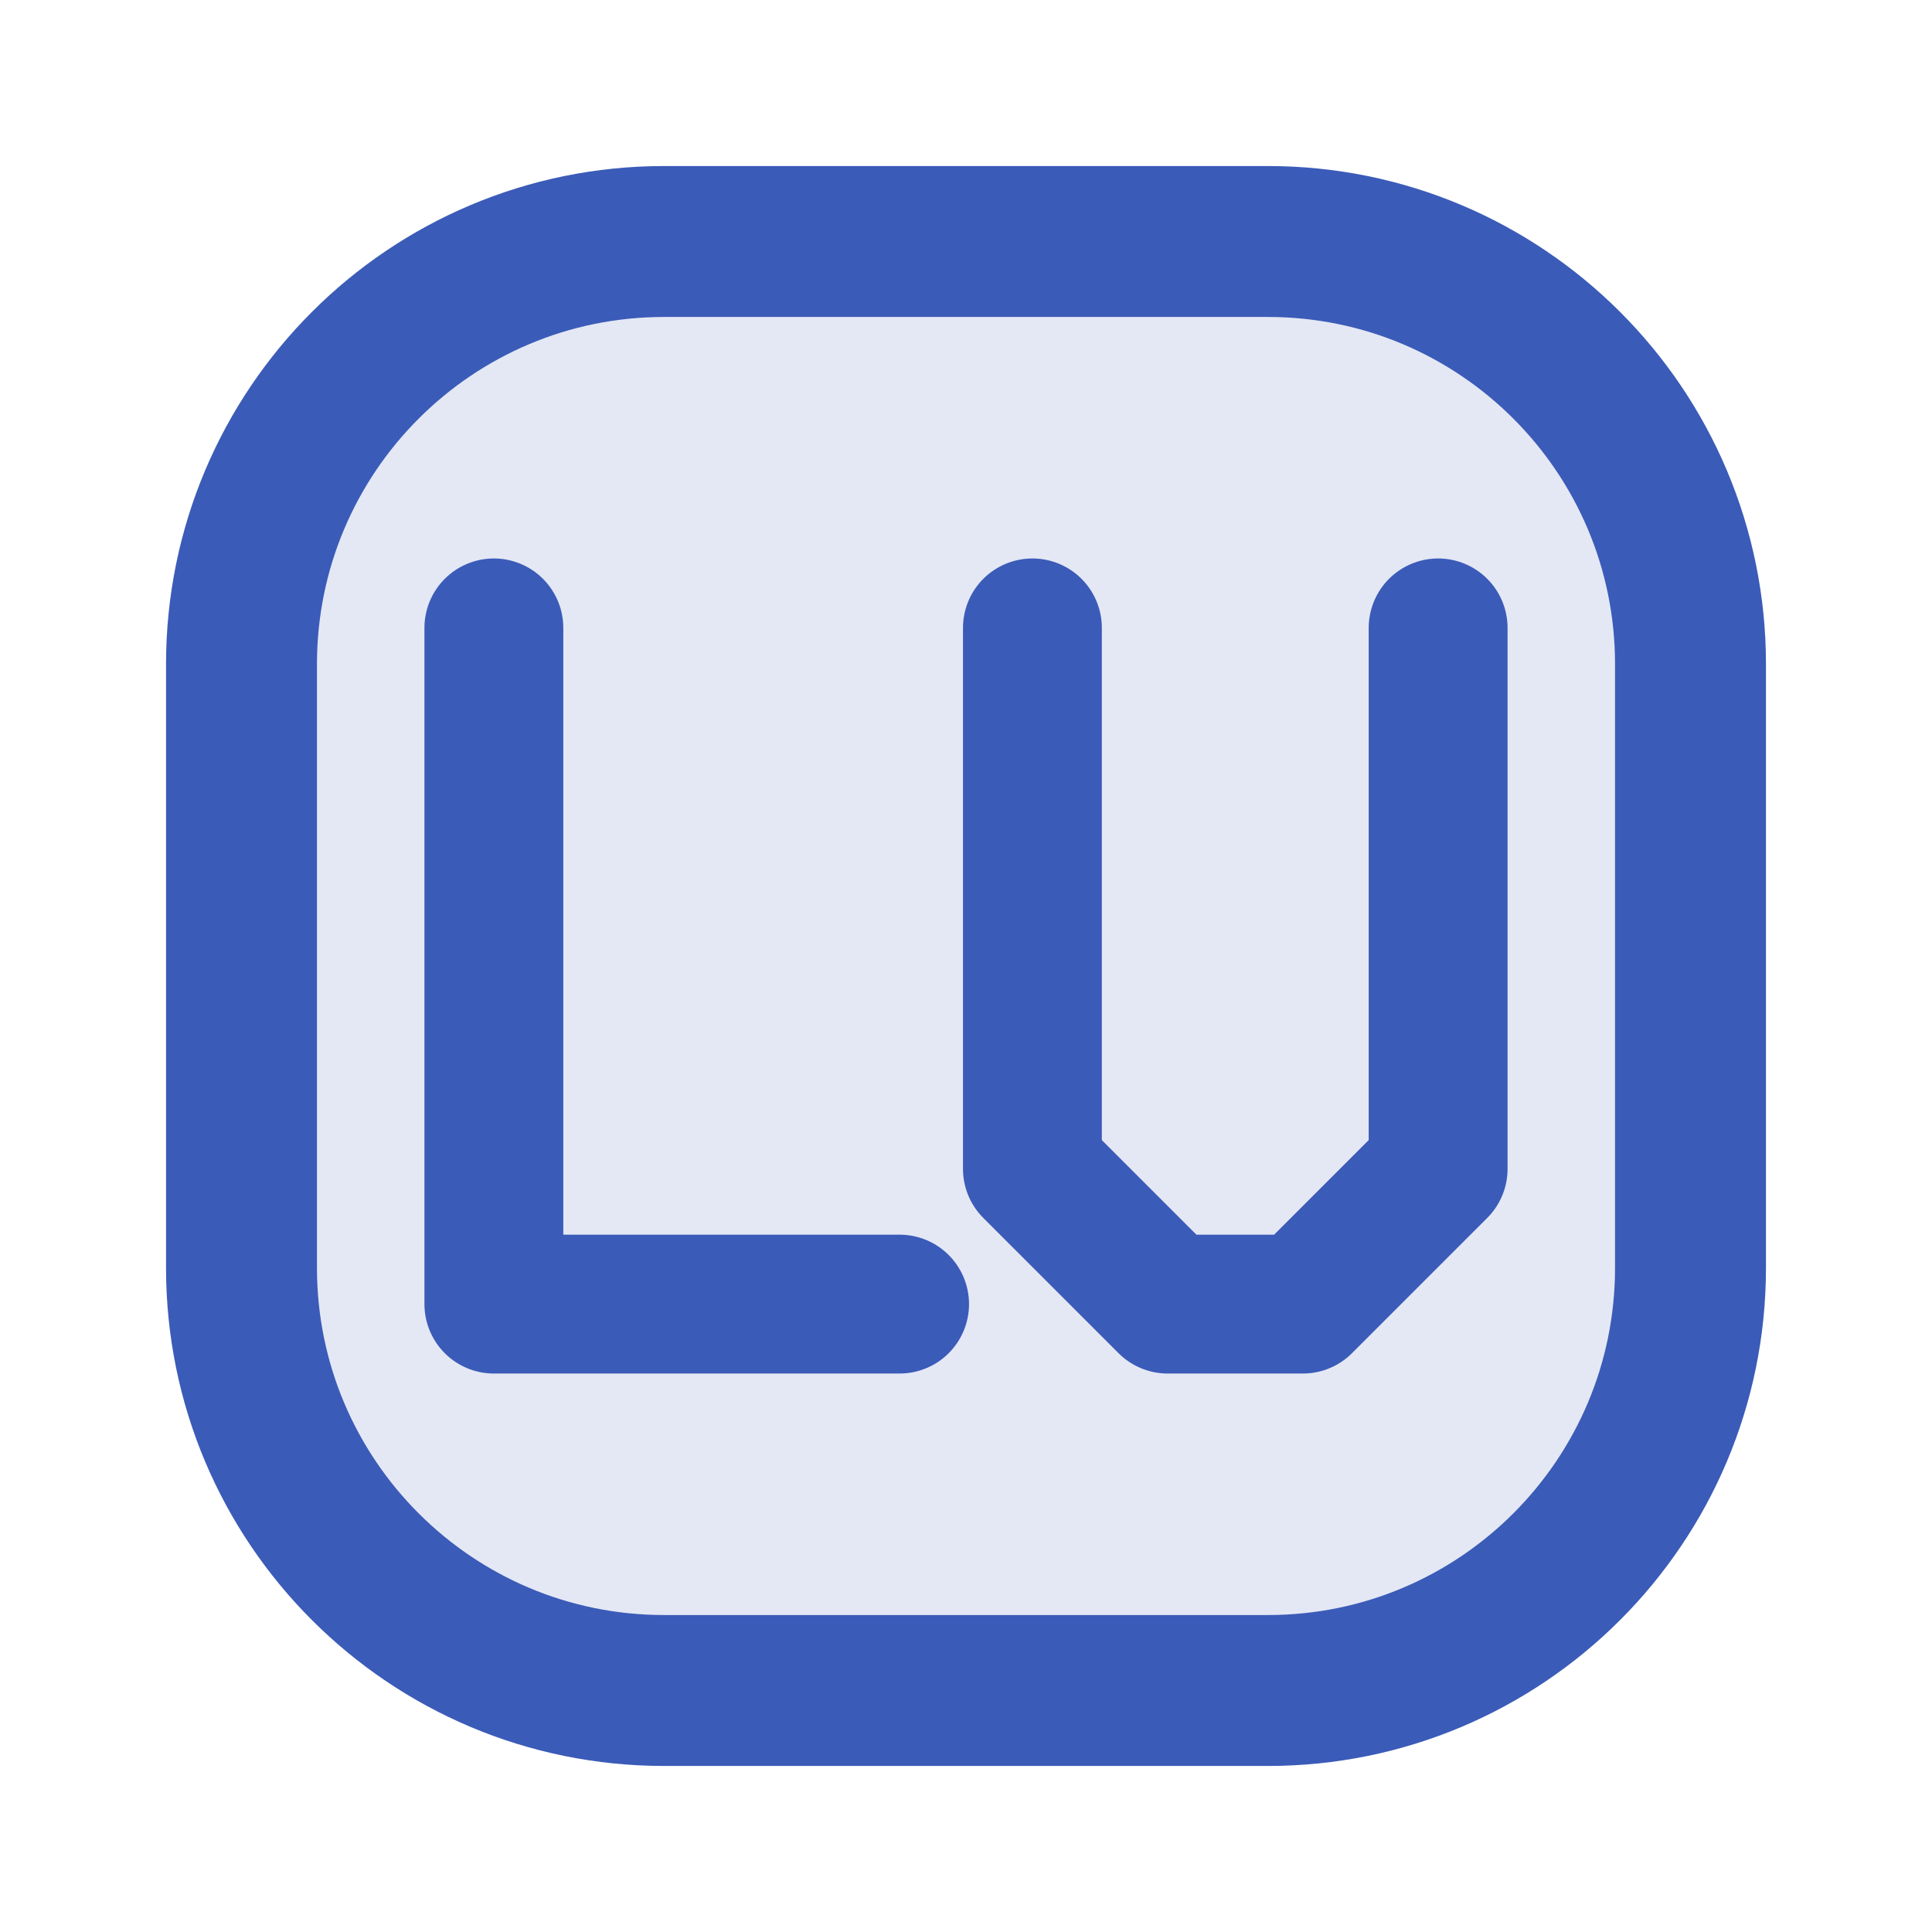
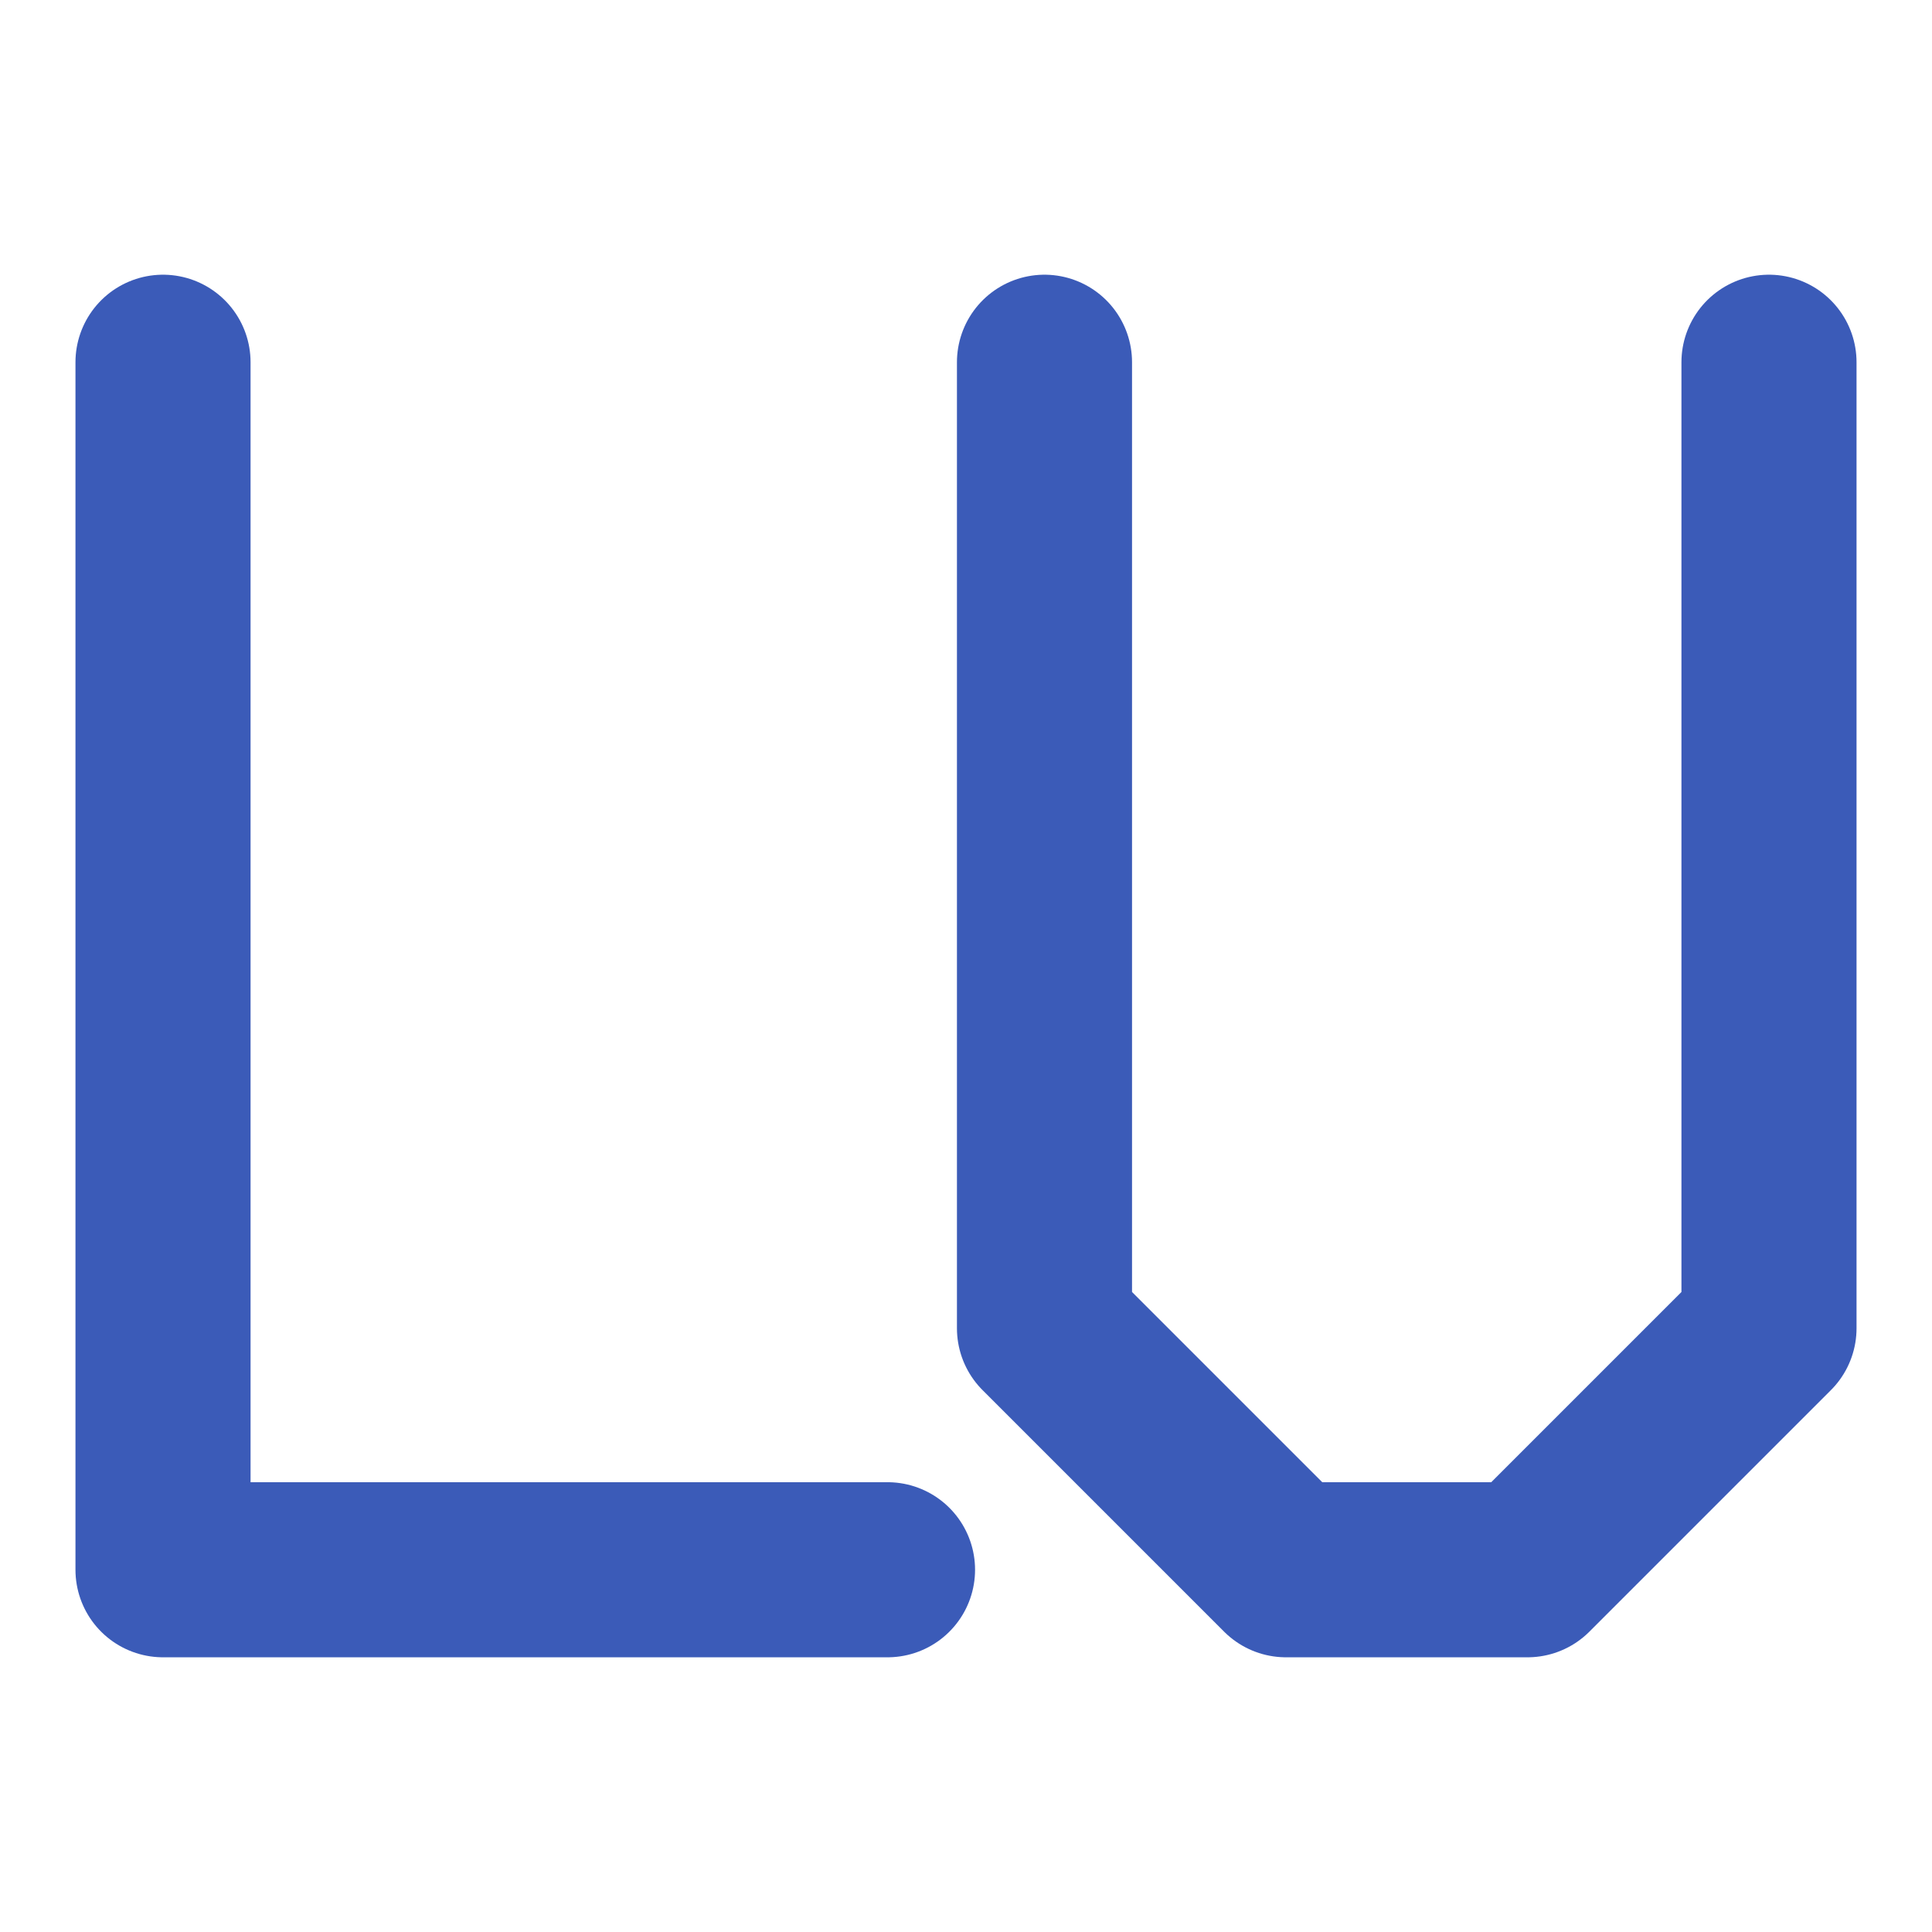
<svg xmlns="http://www.w3.org/2000/svg" width="16" height="16" viewBox="0 0 16 16">
  <g fill="none" stroke="#3b5bb8" stroke-width="1.25" stroke-linecap="round" stroke-linejoin="round">
-     <rect x="2" y="2" width="12" height="12" rx="3.5" fill="#3b5bb8" fill-opacity="0.14" />
-     <path d="M4.09 5.20L4.09 10.80L7.45 10.80M8.55 5.20L8.55 9.68L9.67 10.80L10.79 10.80L11.91 9.68L11.91 5.20" stroke-width="1.15" />
+     <path d="M1.35 3.00L1.35 13.00L7.35 13.00M8.65 3.00L8.65 11.00L10.65 13.00L12.65 13.00L14.65 11.00L14.65 3.00" stroke-width="1.45" />
  </g>
</svg>
